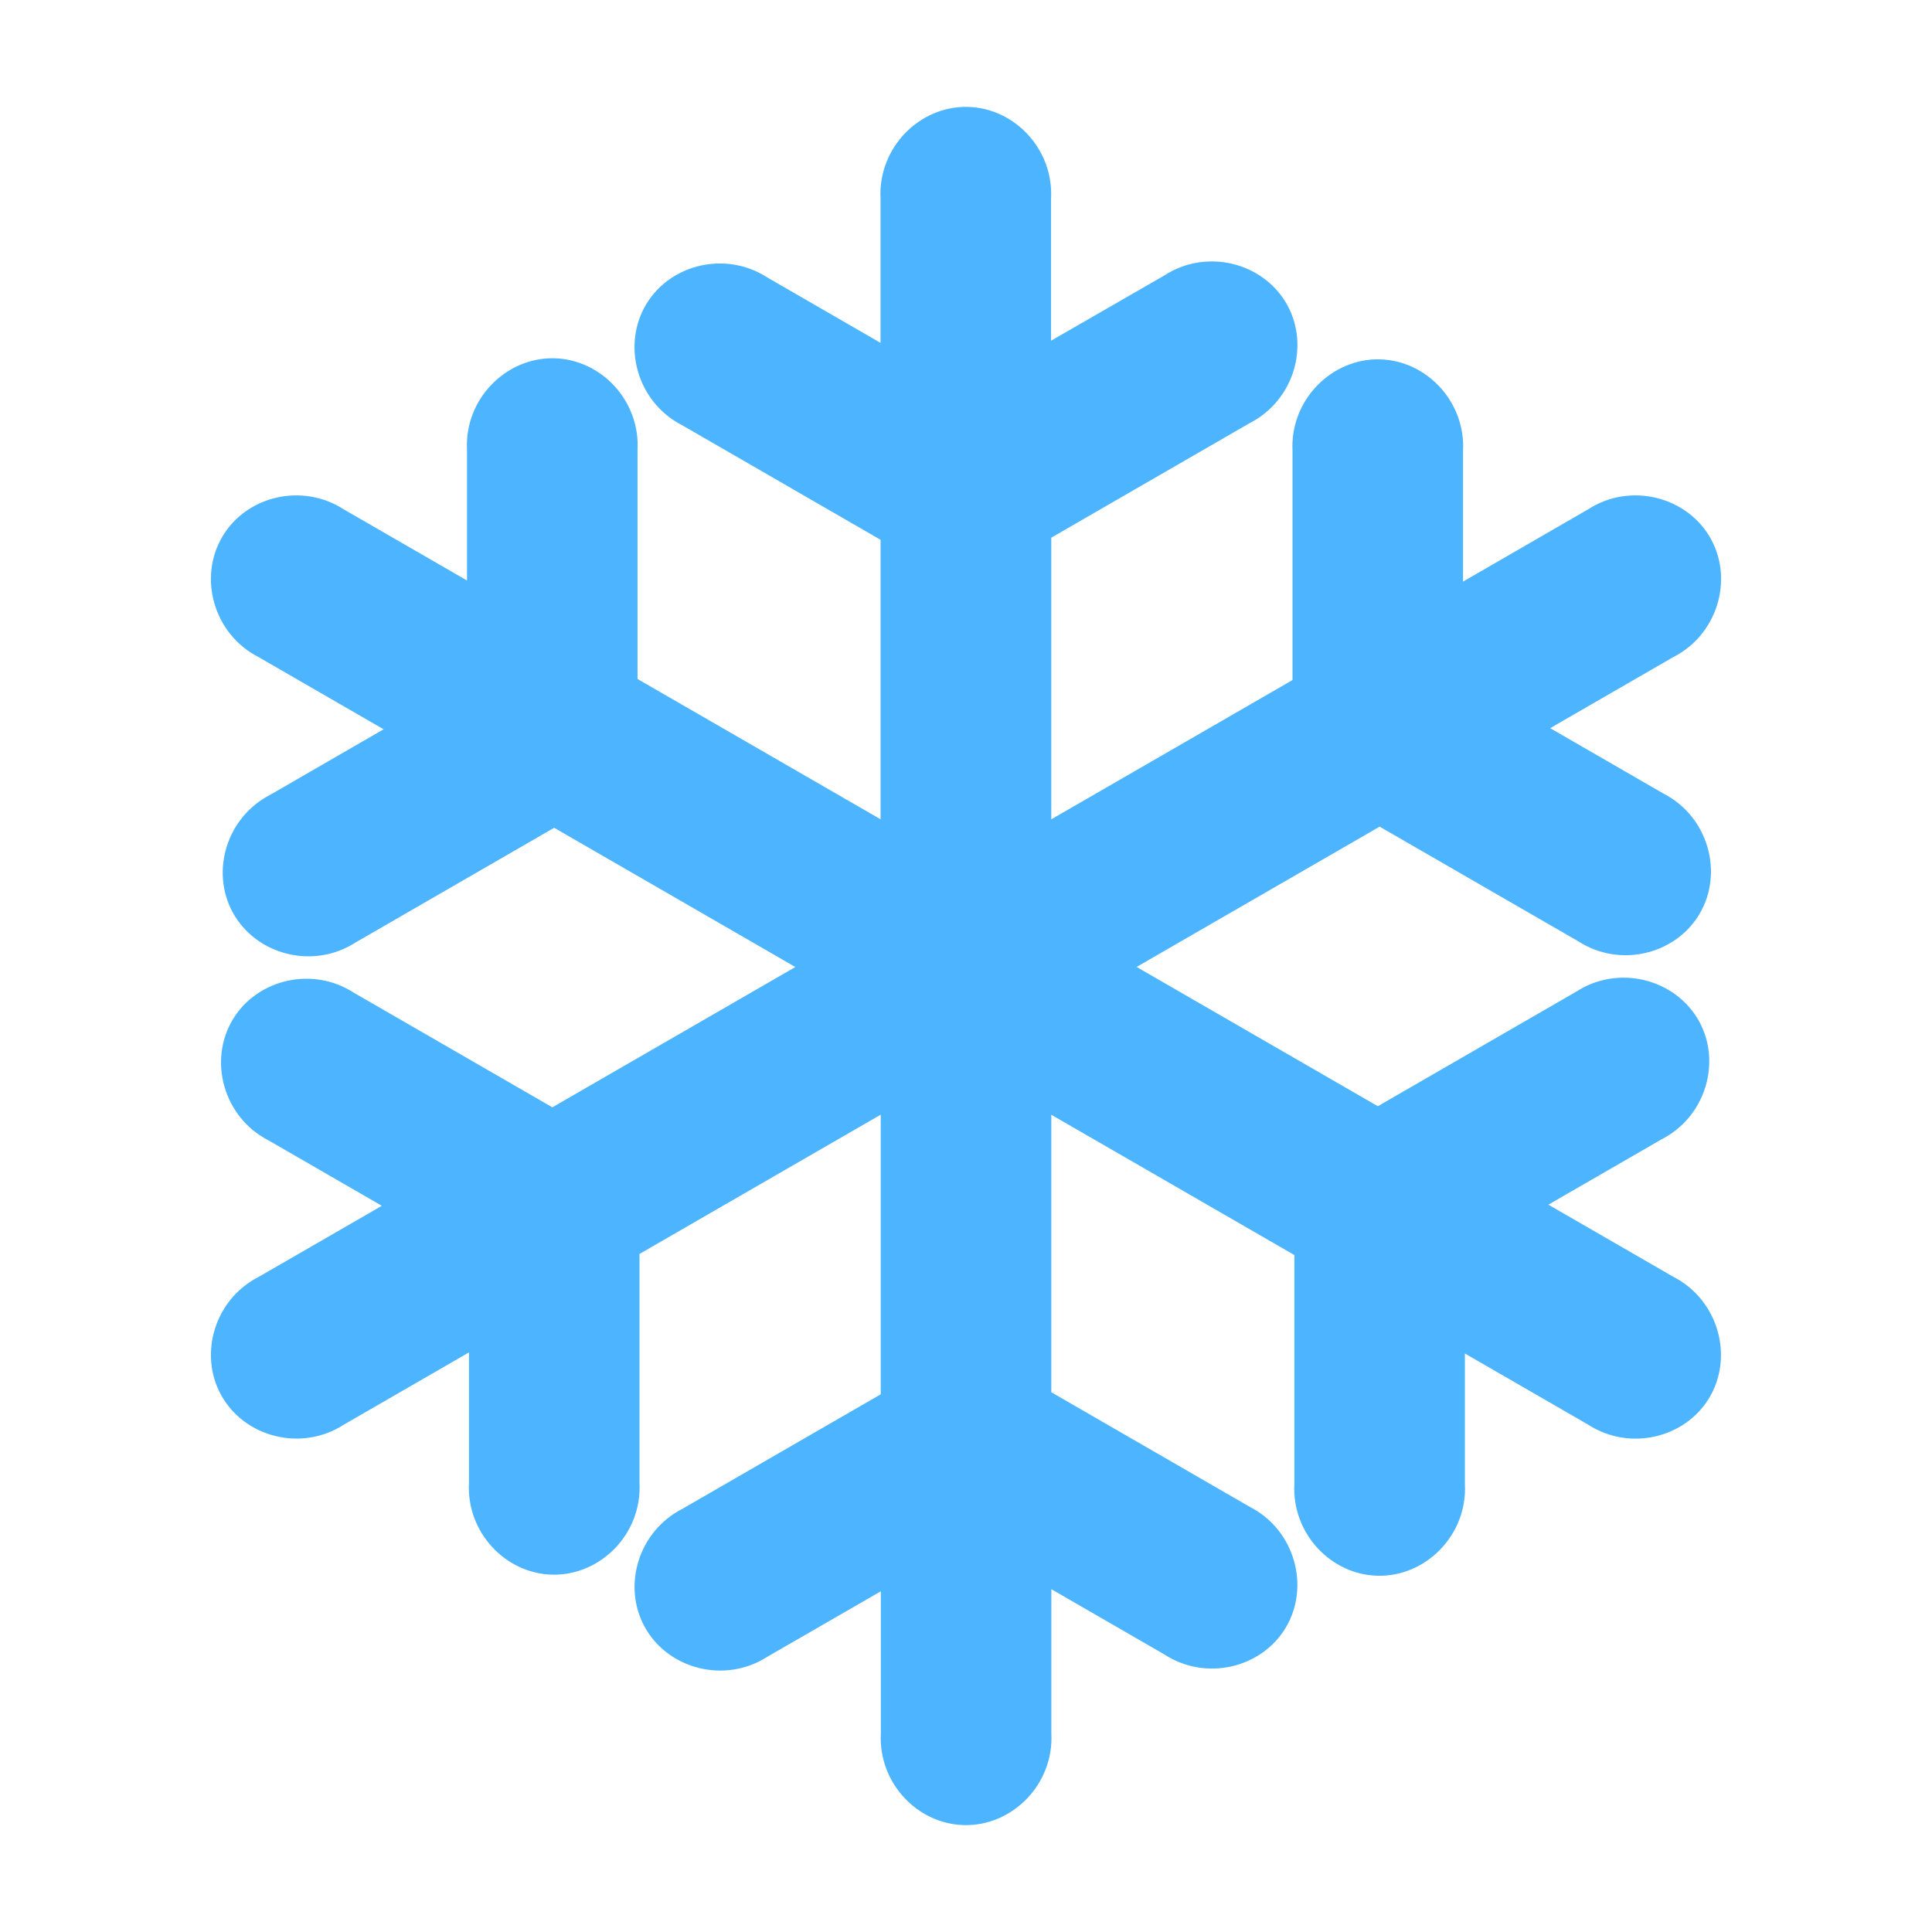
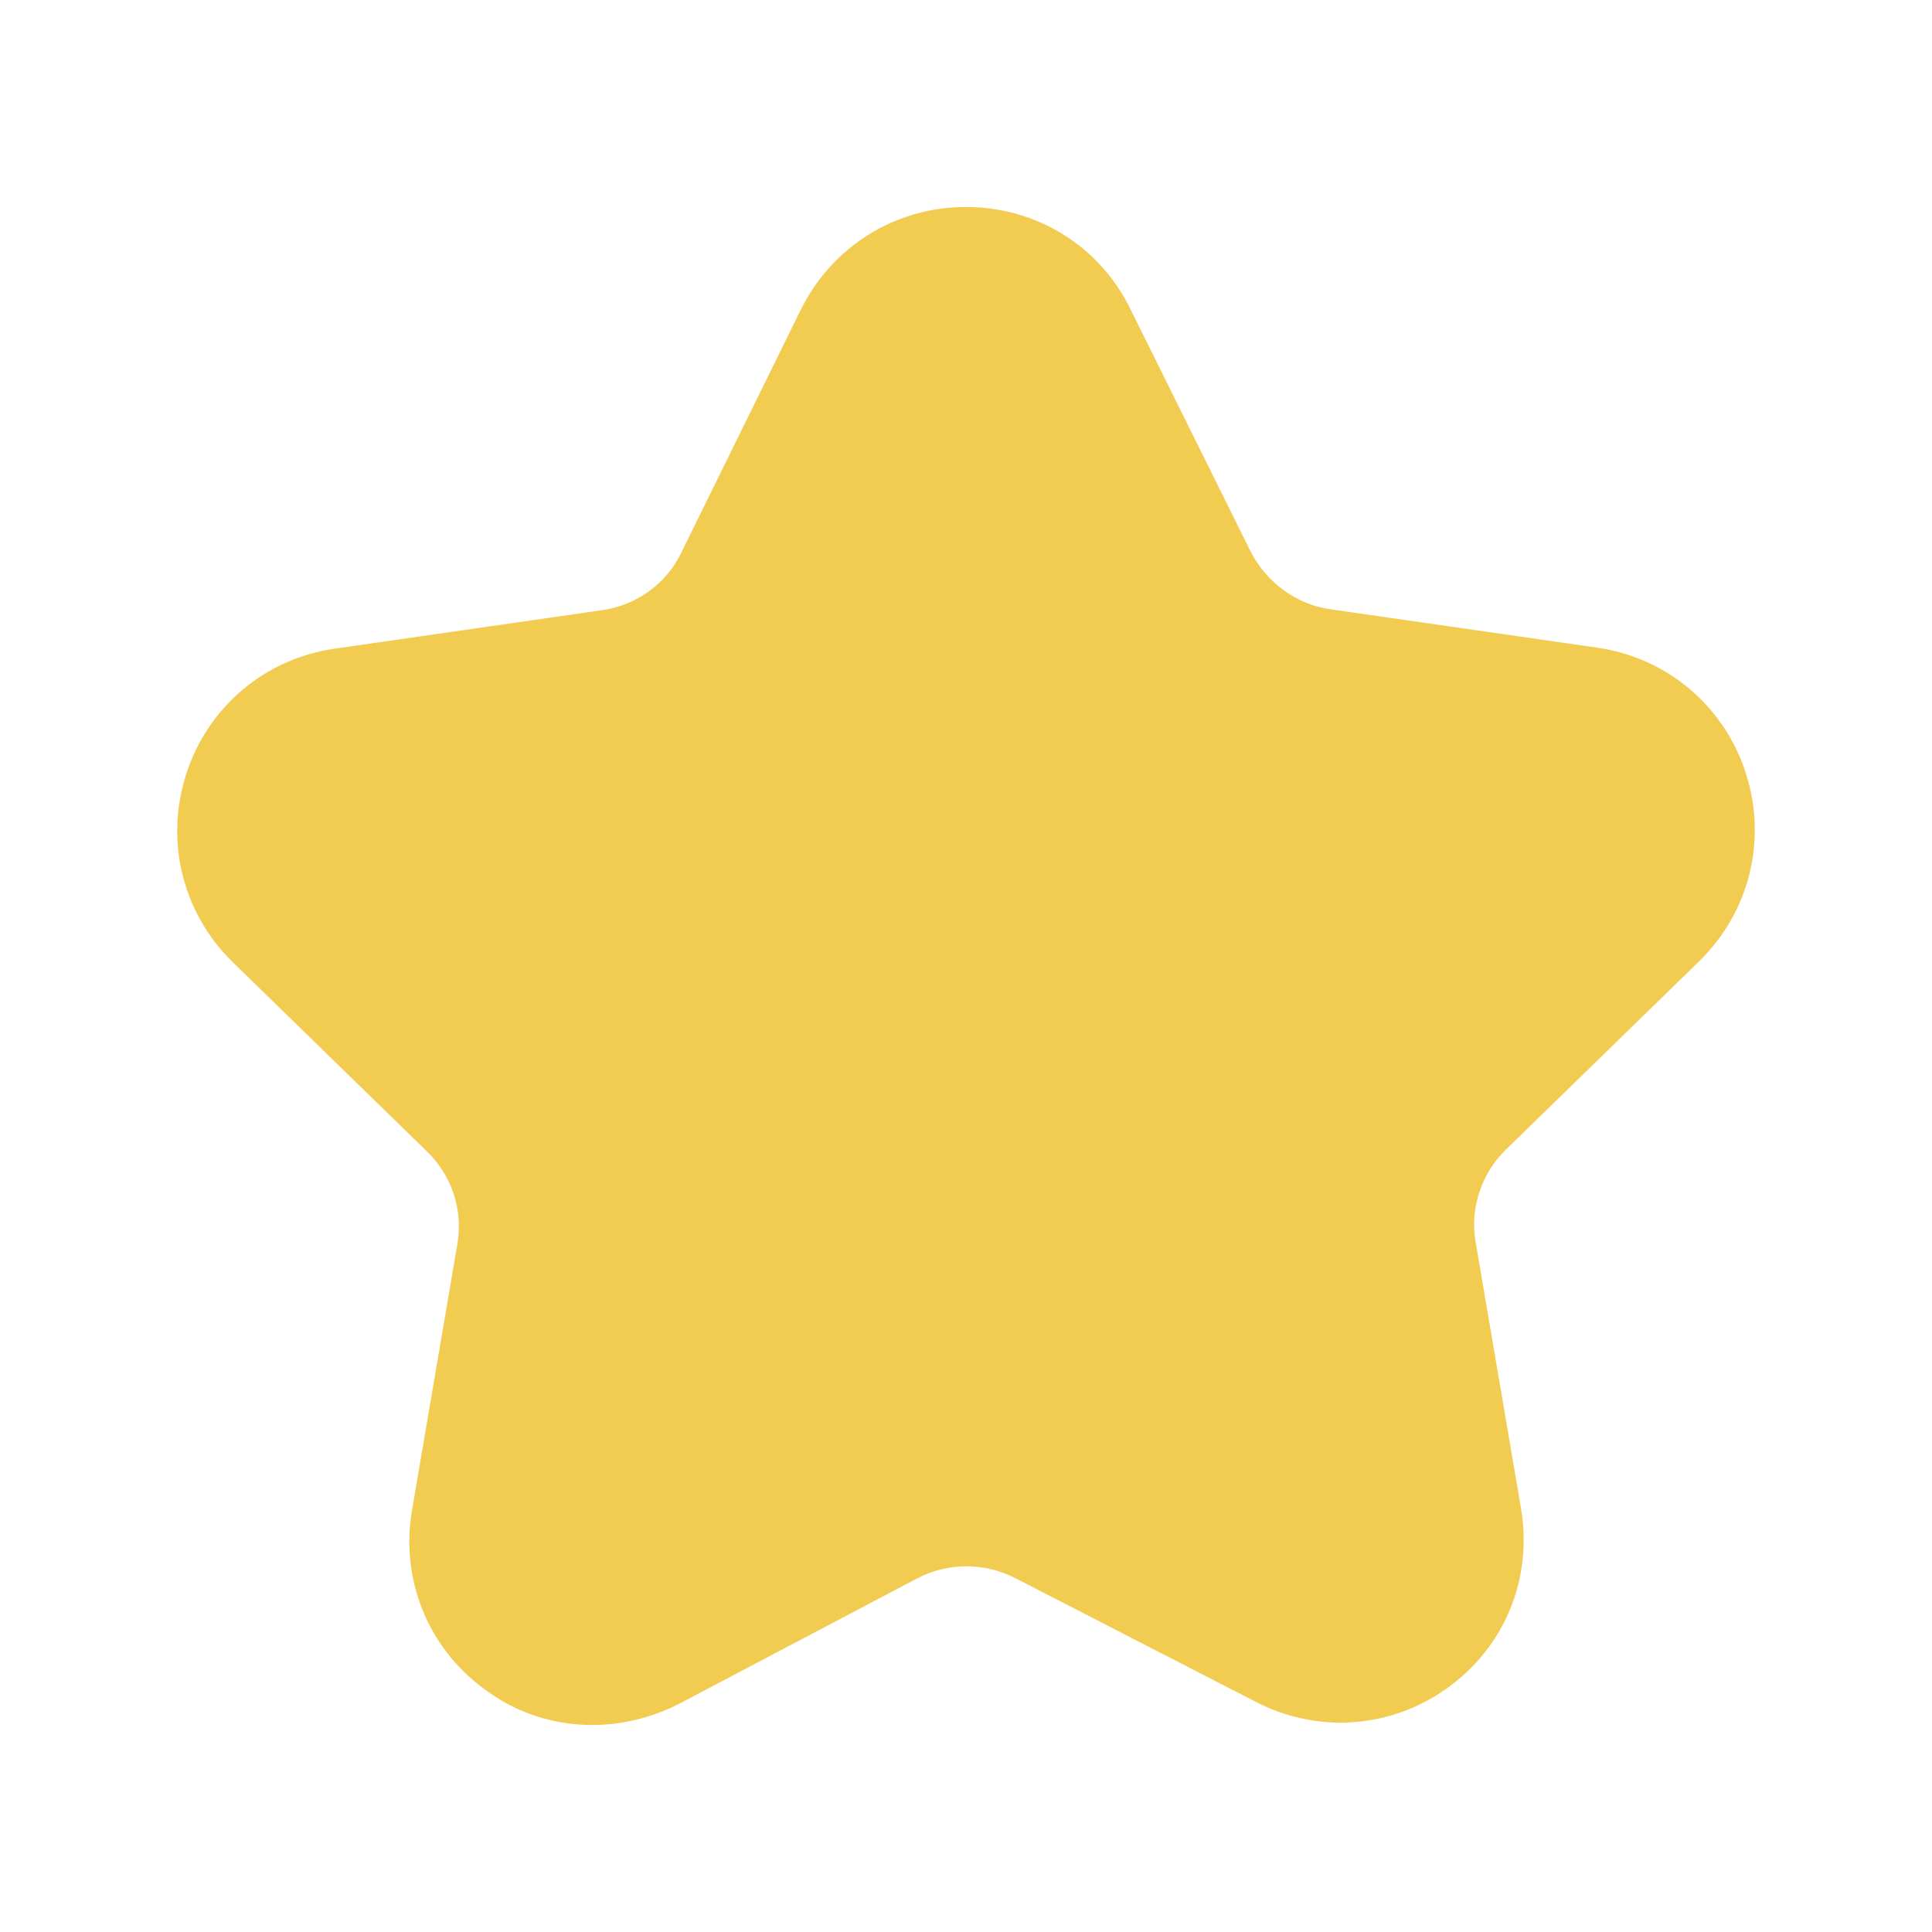
- <svg xmlns="http://www.w3.org/2000/svg" version="1.1" id="图层_1" x="0px" y="0px" viewBox="0 0 512 512" style="enable-background:new 0 0 512 512;" xml:space="preserve">
-   <style type="text/css">
- 	.st0{fill:#4DB4FF;}
- </style>
-   <g>
-     <path class="st0" d="M452.88,370.59c-6.47,10.61-21.12,14.03-32.05,6.93l-32.62-18.83v34.61c0.71,13.43-10.32,24.61-23.16,24.29   c-12.44-0.31-22.72-11.29-22.03-24.29v-60.7l-64.41-37.18v73.54l52.56,30.35c12,6.11,16.15,21.24,9.46,32.21   c-6.49,10.61-21.13,14.03-32.05,6.93l-29.96-17.3v38.23c0.7,13.45-10.33,24.61-23.16,24.29c-12.43-0.31-22.72-11.28-22.03-24.29   v-37.67L203.44,439c-11.29,7.33-26.47,3.37-32.62-7.91c-5.95-10.93-1.59-25.32,10.02-31.23l52.56-30.35V295.4l-63.93,36.91V393   c0.71,13.46-10.32,24.61-23.16,24.3c-12.44-0.32-22.72-11.29-22.03-24.3v-34.6l-33.11,19.12c-11.3,7.33-26.48,3.37-32.62-7.91   c-5.95-10.91-1.6-25.32,10.02-31.23l32.62-18.83l-29.96-17.3c-12-6.11-16.16-21.24-9.46-32.2c6.49-10.62,21.13-14.04,32.05-6.94   l52.56,30.34l64.4-37.18l-63.92-36.9l-52.56,30.35c-11.29,7.33-26.46,3.36-32.62-7.92c-5.95-10.93-1.59-25.31,10.02-31.22   l29.96-17.31l-33.11-19.12c-12-6.11-16.16-21.24-9.46-32.2c6.47-10.61,21.12-14.03,32.05-6.94l32.62,18.83v-34.6   c-0.71-13.45,10.32-24.61,23.16-24.29c12.44,0.31,22.72,11.28,22.03,24.29v60.7l64.41,37.18v-74.07l-52.56-30.35   c-12-6.11-16.15-21.24-9.46-32.21c6.49-10.61,21.13-14.03,32.05-6.93l29.96,17.3V52.62c-0.7-13.45,10.33-24.61,23.16-24.29   c12.43,0.31,22.72,11.28,22.03,24.29v37.67L308.56,73c11.29-7.33,26.47-3.37,32.62,7.91c5.95,10.93,1.59,25.32-10.02,31.23   l-52.56,30.35v74.64l63.93-36.91v-60.69c-0.71-13.46,10.32-24.61,23.16-24.3c12.44,0.32,22.72,11.29,22.03,24.3v34.6L420.83,135   c11.3-7.33,26.48-3.37,32.62,7.91c5.95,10.91,1.6,25.32-10.02,31.23l-32.62,18.83l29.96,17.3c12,6.11,16.16,21.24,9.46,32.2   c-6.49,10.62-21.13,14.04-32.05,6.94l-52.56-30.34l-64.41,37.18l63.93,36.91l52.56-30.35c11.29-7.33,26.46-3.36,32.62,7.92   c5.95,10.91,1.59,25.31-10.02,31.22l-29.96,17.3l33.11,19.12C455.42,344.5,459.58,359.63,452.88,370.59z" />
-   </g>
+ <svg xmlns="http://www.w3.org/2000/svg" t="1723554320732" class="icon" viewBox="0 0 1024 1024" version="1.1" p-id="7227" width="200" height="200">
+   <path d="M313.992 914.286c-20.376 0-40.229-6.269-56.947-18.808-30.302-21.943-44.931-58.514-38.661-95.086l24.033-141.061c3.135-18.286-3.135-36.571-16.196-49.11L123.298 509.91c-26.645-26.122-36.049-64.261-24.555-99.788 11.494-35.527 41.796-61.127 78.89-66.351l141.584-20.376c18.286-2.612 33.959-14.106 41.796-30.302l63.216-128.522C440.947 130.612 474.384 109.714 512 109.714s71.053 20.898 87.249 54.335L662.988 292.571c8.359 16.196 24.033 27.69 41.796 30.302l141.584 20.376c37.094 5.224 67.396 30.824 78.89 66.351 11.494 35.527 2.09 73.665-24.555 99.788l-102.4 99.788c-13.061 12.539-19.331 31.347-16.196 49.11l24.033 141.061c6.269 37.094-8.359 73.143-38.661 95.086-30.302 21.943-69.486 24.555-102.4 7.314L538.122 836.441c-16.196-8.359-35.527-8.359-51.722 0l-126.955 66.873c-14.629 7.314-30.302 10.971-45.453 10.971z m162.482-96.653z" fill="#F2CB51" p-id="7228" />
</svg>
